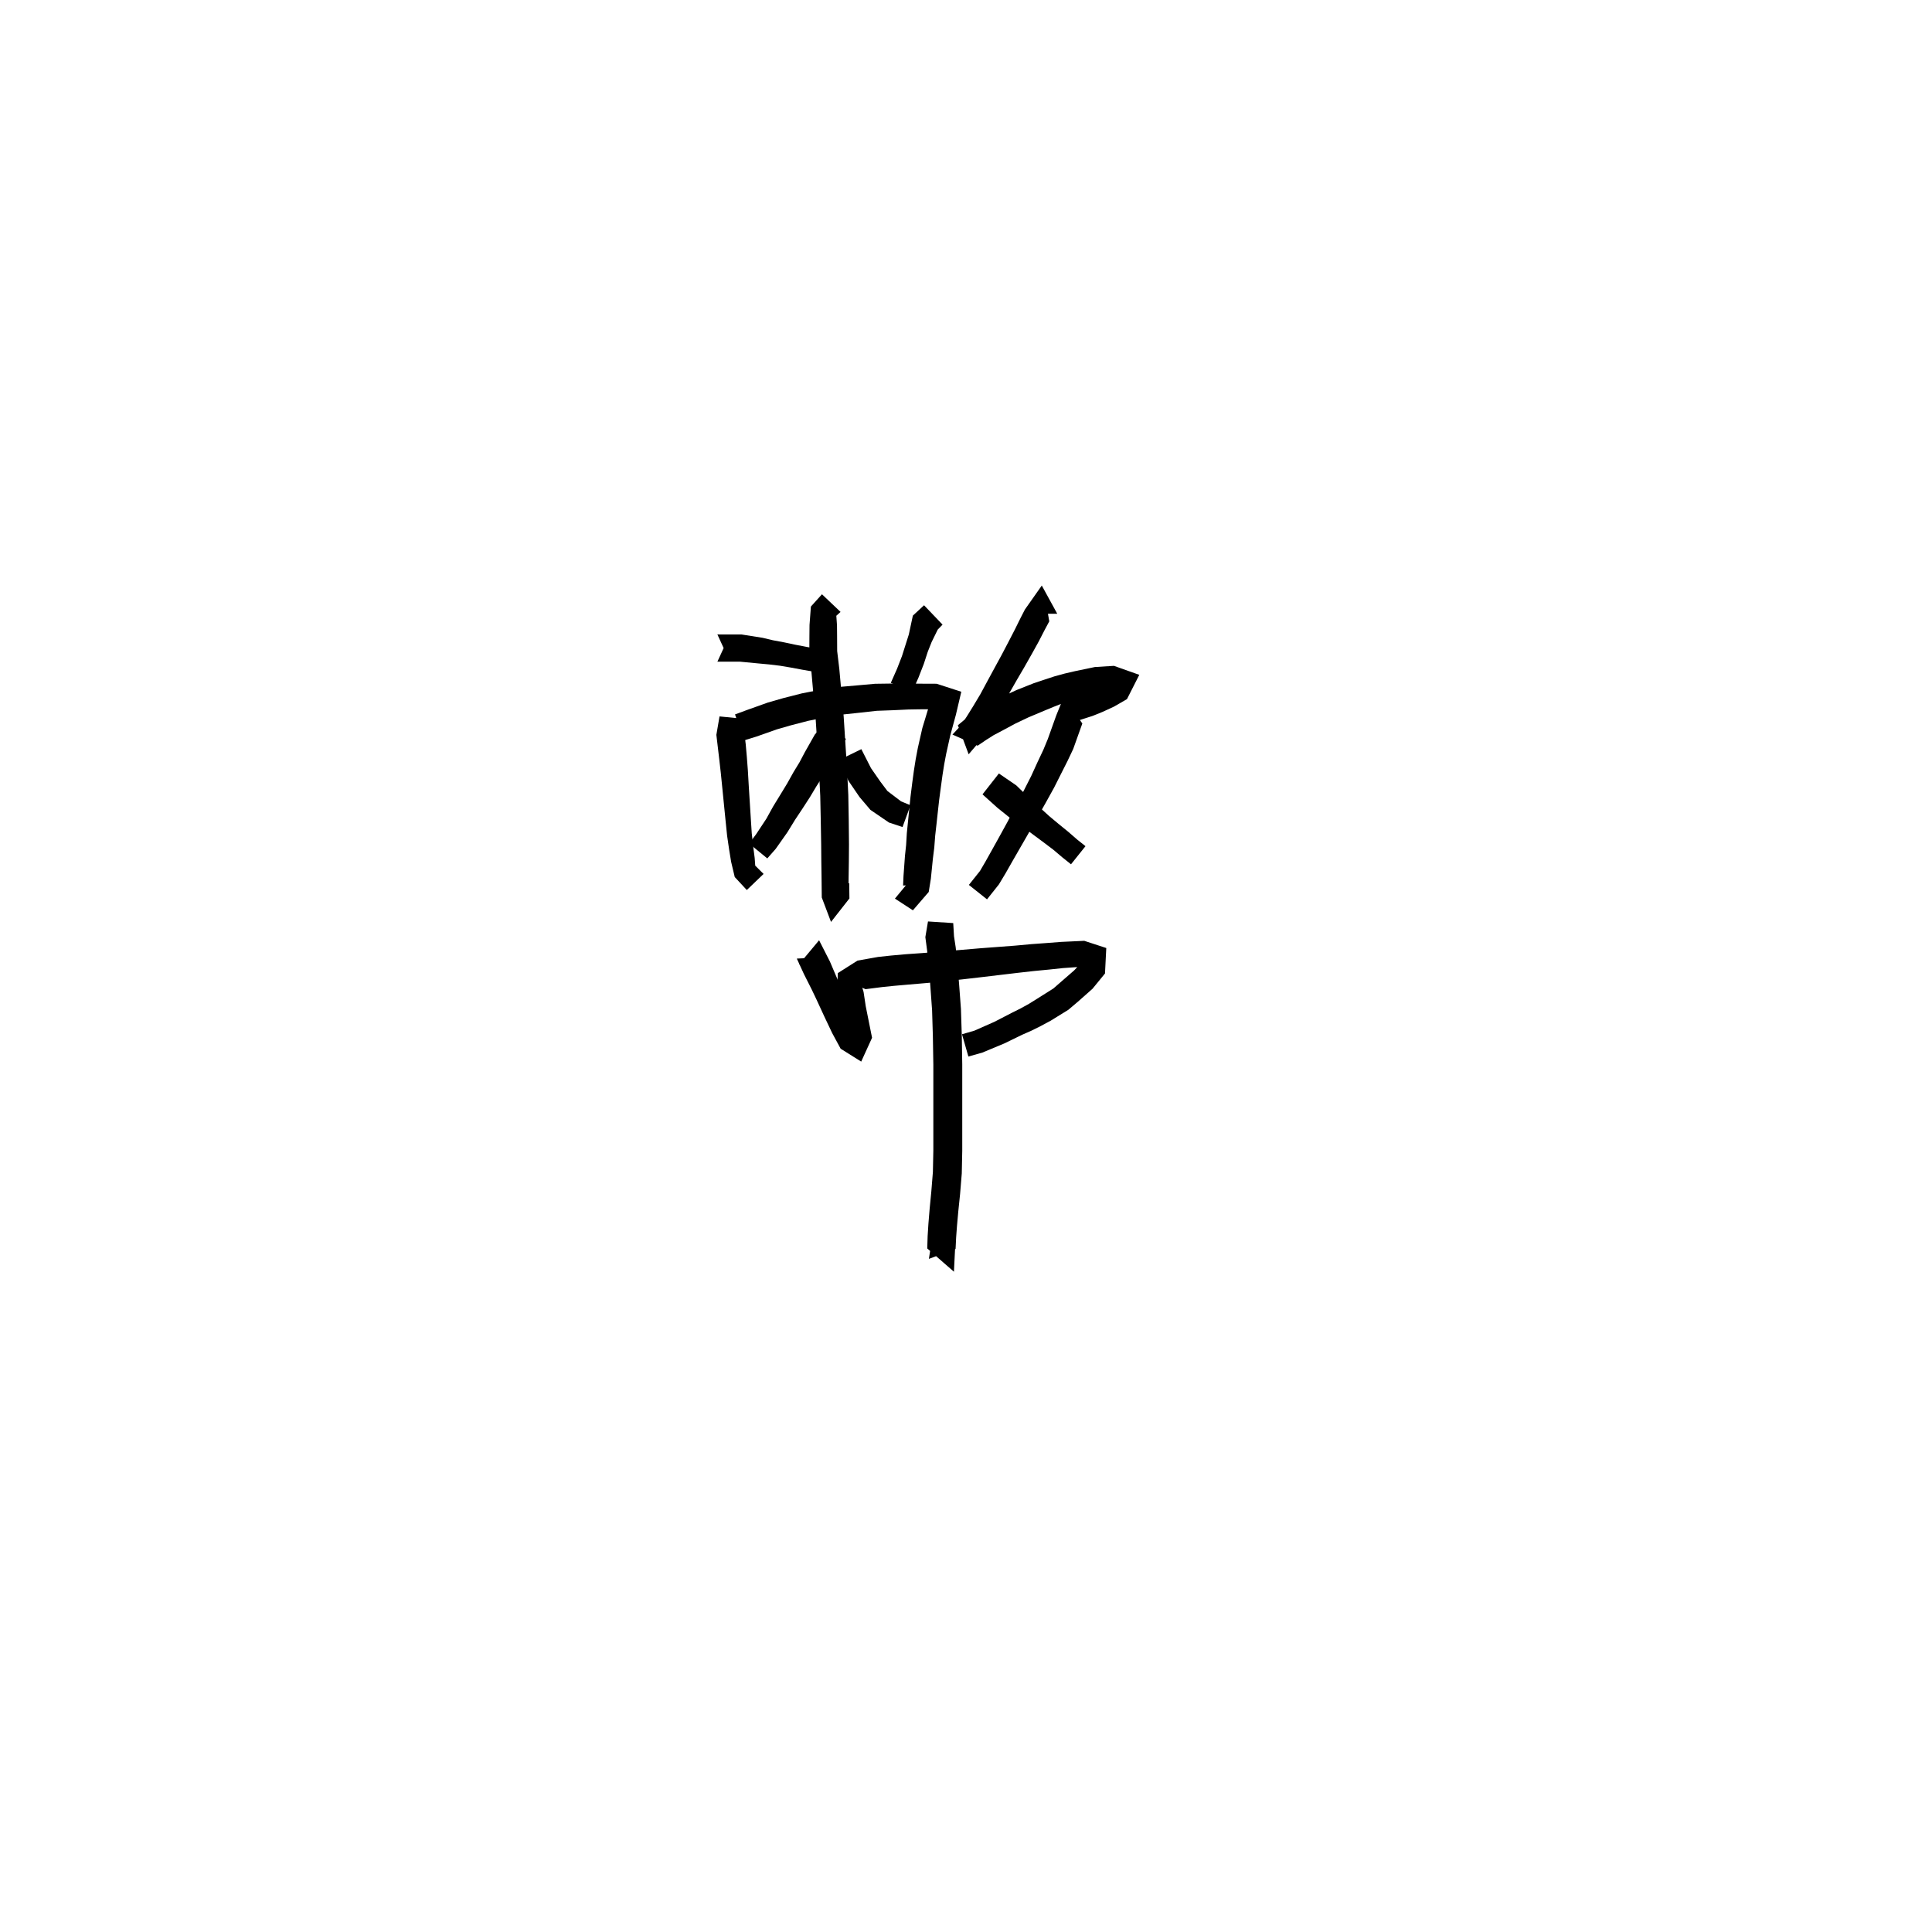
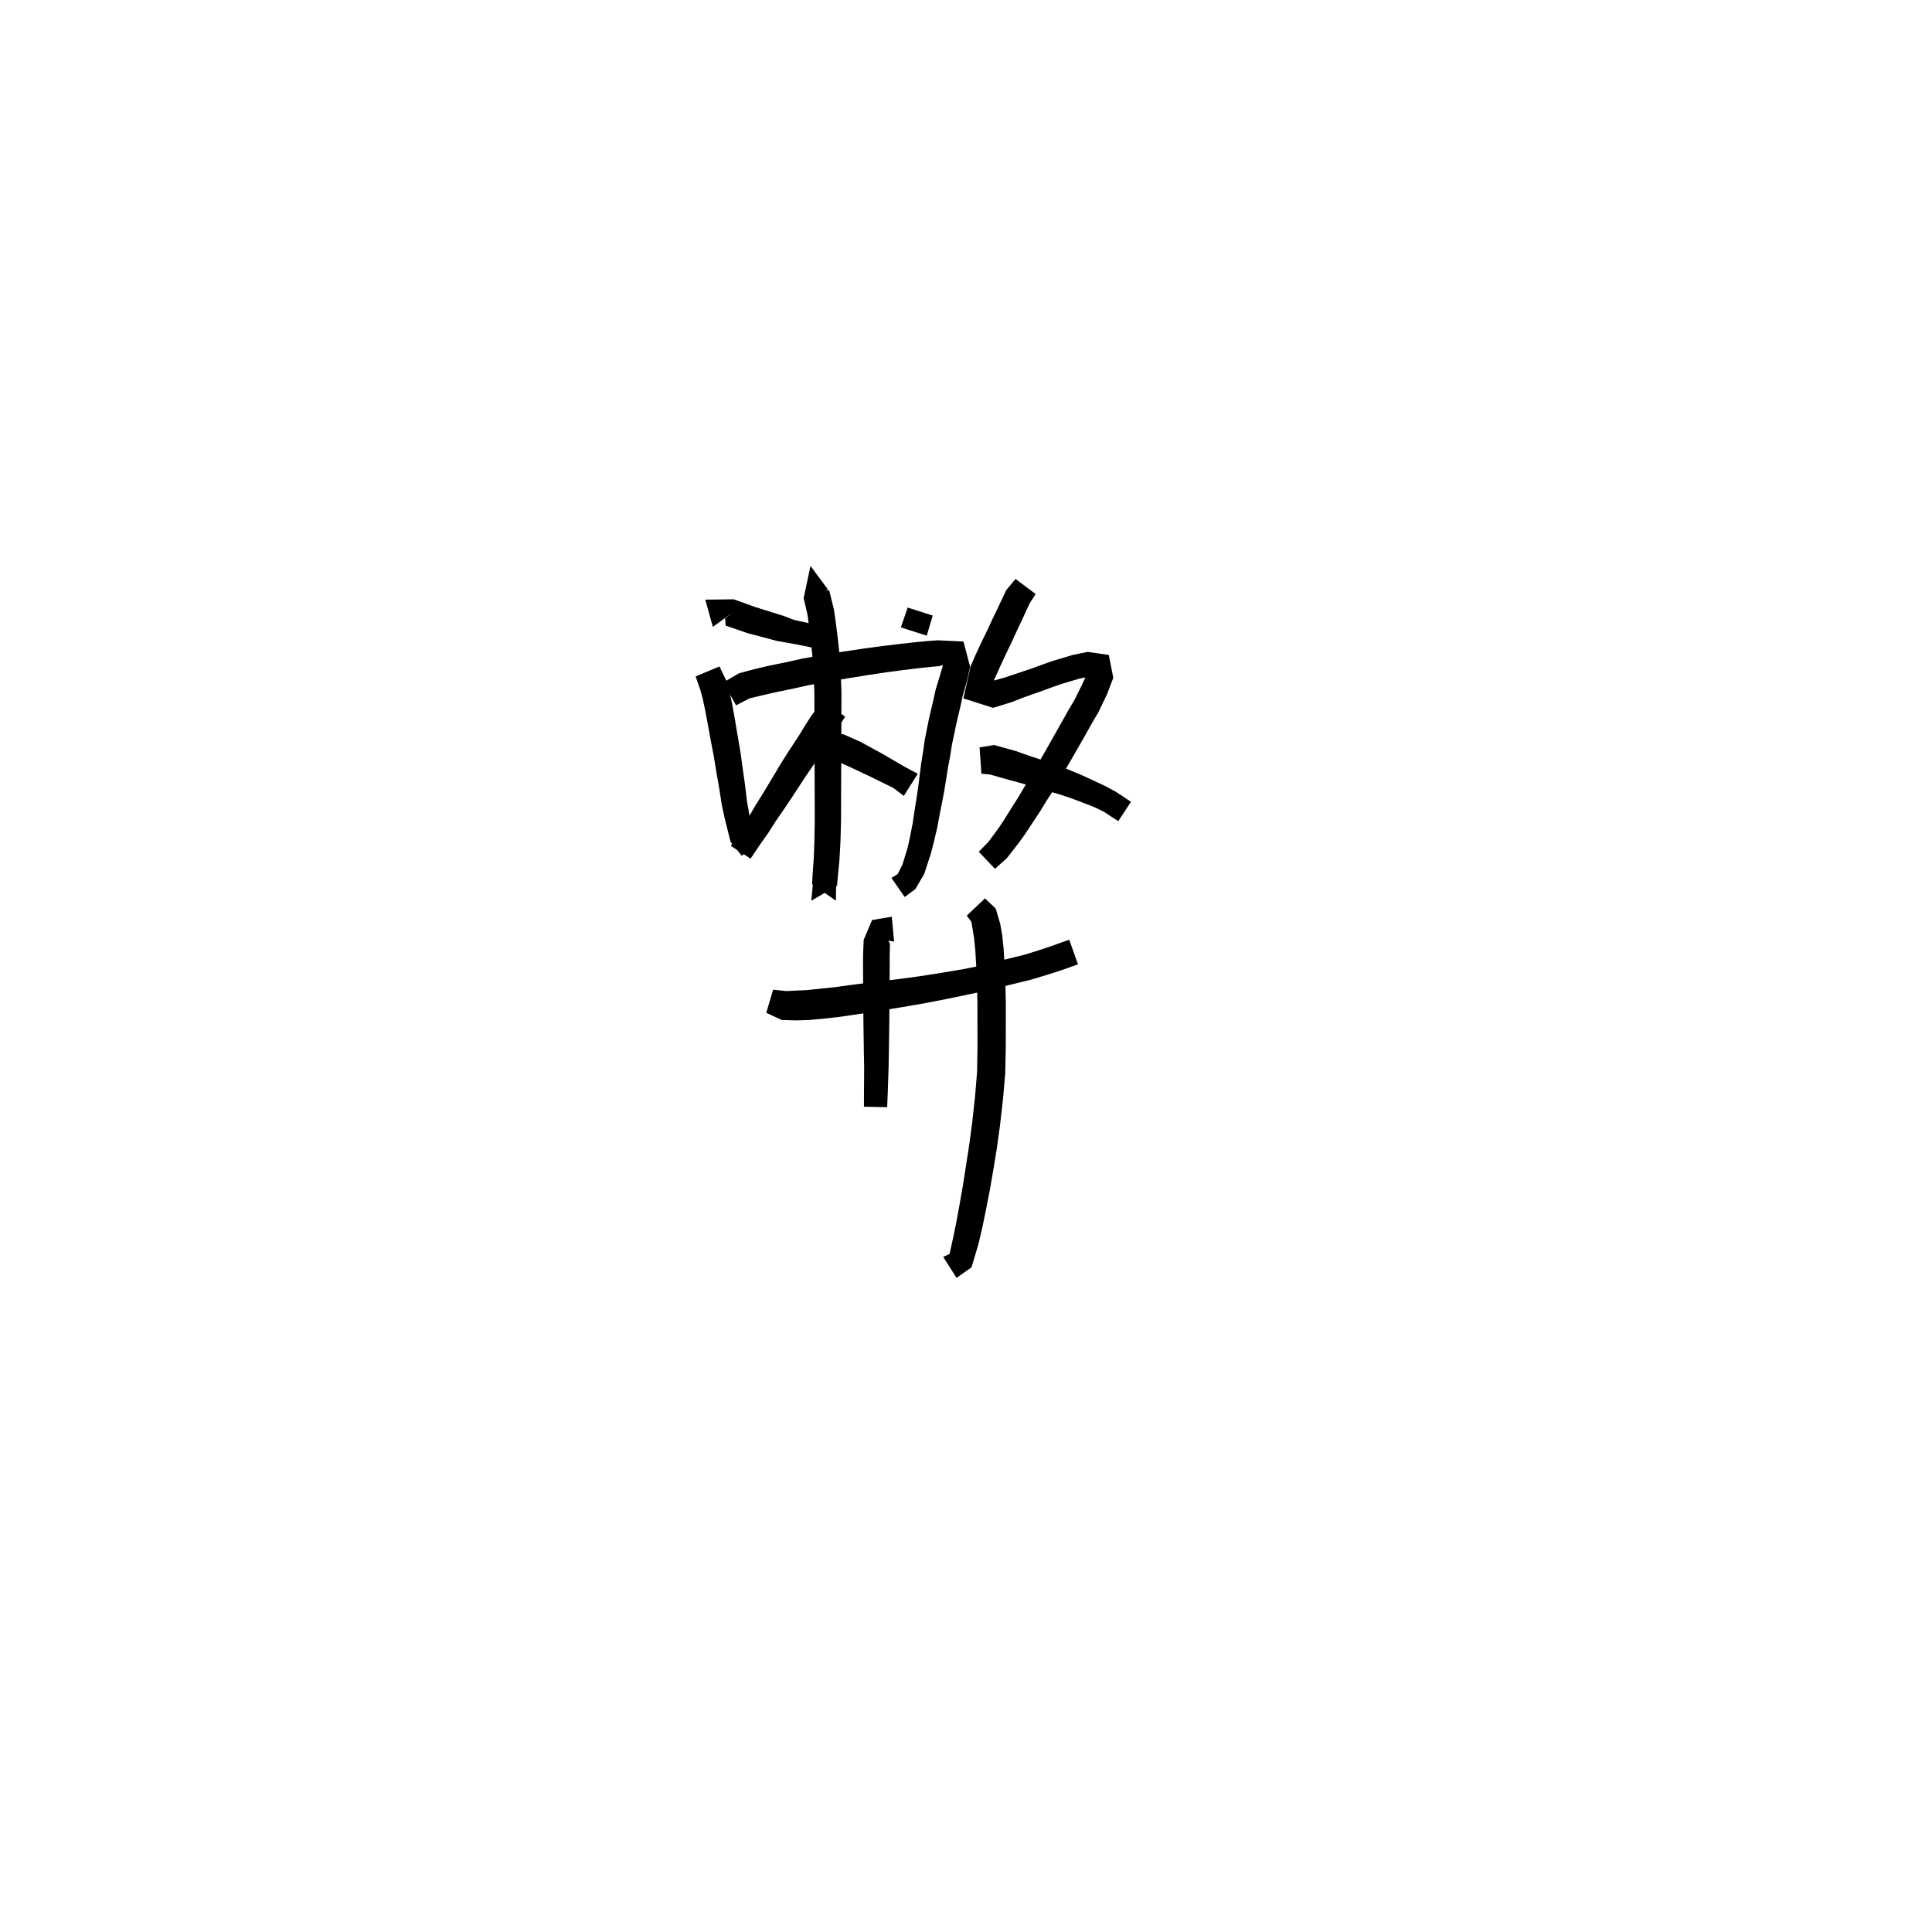
<svg xmlns="http://www.w3.org/2000/svg" width="300" height="300" viewBox="0 0 300 300">
-   <path d="M 111.727 111.244 L 111.237 114.108 L 111.465 116.036 L 111.688 117.921 L 111.922 119.993 L 112.173 122.479 L 112.415 124.918 L 112.659 127.356 L 112.905 129.772 L 113.22 131.929 L 113.53 133.825 L 114.091 136.188 L 115.963 138.204 L 118.569 135.704 L 117.273 134.417 L 117.186 133.226 L 116.955 131.419 L 116.73 129.372 L 116.58 127.033 L 116.427 124.592 L 116.274 122.151 L 116.128 119.632 L 115.966 117.499 L 115.794 115.556 L 115.625 114.181 L 115.676 111.639 Z" fill="black" />
-   <path d="M 115.5 114.977 L 117.465 114.373 L 120.595 113.266 L 122.791 112.633 L 125.478 111.934 L 128.074 111.411 L 130.809 110.955 L 133.589 110.658 L 136.142 110.374 L 138.582 110.285 L 141.063 110.17 L 142.744 110.141 L 145.339 110.129 L 145.725 109.137 L 144.334 109.383 L 143.22 113.056 L 142.525 116.119 L 142.185 117.914 L 141.906 119.687 L 141.651 121.57 L 141.386 123.703 L 141.192 125.584 L 141.003 127.487 L 140.812 129.379 L 140.702 131.212 L 140.521 132.915 L 140.295 136.025 L 140.231 137.507 L 141.5 137.436 L 141.267 136.751 L 138.963 139.535 L 141.755 141.352 L 144.212 138.503 L 144.545 136.432 L 144.858 133.336 L 145.074 131.611 L 145.216 129.765 L 145.421 127.953 L 145.628 126.052 L 145.83 124.23 L 146.105 122.159 L 146.354 120.338 L 146.616 118.682 L 146.924 117.05 L 147.561 114.181 L 148.428 110.998 L 149.27 107.416 L 145.443 106.173 L 142.744 106.162 L 141.003 106.132 L 138.479 106.142 L 135.877 106.178 L 133.173 106.42 L 130.263 106.674 L 127.309 107.118 L 124.503 107.671 L 121.644 108.399 L 119.231 109.092 L 116.023 110.237 L 114.135 110.935 Z" fill="black" />
-   <path d="M 127.635 92.279 L 125.915 94.185 L 125.702 97.049 L 125.685 98.854 L 125.674 101.366 L 125.994 104.277 L 126.311 107.886 L 126.65 111.548 L 126.9 115.473 L 127.17 119.612 L 127.368 123.579 L 127.445 127.293 L 127.512 131.166 L 127.535 133.851 L 127.568 136.028 L 127.604 139.361 L 129.04 143.156 L 131.897 139.511 L 131.868 137.154 L 128.268 137.154 L 128.239 139.402 L 130.844 139.586 L 131.74 139.152 L 131.776 136.028 L 131.809 133.851 L 131.831 131.131 L 131.791 127.221 L 131.724 123.428 L 131.526 119.362 L 131.256 115.193 L 131.002 111.21 L 130.656 107.49 L 130.325 103.842 L 129.996 101.097 L 129.985 98.854 L 129.969 97.107 L 129.864 95.616 L 130.52 95.02 Z" fill="black" />
-   <path d="M 113.305 98.583 L 111.396 102.746 L 114.89 102.743 L 117.849 103.026 L 119.416 103.171 L 121.113 103.374 L 122.799 103.658 L 124.595 103.993 L 126.462 104.318 L 127.084 100.773 L 125.242 100.448 L 123.473 100.107 L 121.738 99.74 L 120.014 99.418 L 118.412 99.037 L 115.141 98.52 L 111.396 98.516 L 113.305 102.679 Z" fill="black" />
-   <path d="M 143.485 93.986 L 141.748 95.594 L 141.121 98.522 L 140.635 100.054 L 140.057 101.879 L 139.3 103.831 L 138.325 106.034 L 141.617 107.49 L 142.623 105.215 L 143.45 103.088 L 144.061 101.209 L 144.655 99.713 L 145.612 97.76 L 146.36 96.992 Z" fill="black" />
-   <path d="M 128.132 112.236 L 126.524 114.064 L 124.963 116.821 L 124.163 118.338 L 123.2 119.923 L 122.236 121.651 L 121.169 123.406 L 120.049 125.232 L 118.997 127.136 L 117.393 129.564 L 116.323 130.981 L 119.146 133.293 L 120.453 131.807 L 122.269 129.23 L 123.45 127.306 L 124.599 125.578 L 125.764 123.78 L 126.781 122.079 L 127.799 120.511 L 128.728 118.975 L 130.191 116.477 L 131.356 114.752 Z" fill="black" />
-   <path d="M 130.243 118.042 L 131.767 121.275 L 133.475 123.773 L 135.158 125.757 L 138.044 127.726 L 140.146 128.423 L 141.38 125.041 L 139.917 124.436 L 137.798 122.827 L 136.708 121.382 L 135.247 119.276 L 133.747 116.328 Z" fill="black" />
-   <path d="M 164.168 95.301 L 161.769 90.922 L 159.144 94.65 L 158.458 95.987 L 157.614 97.698 L 156.666 99.535 L 155.525 101.713 L 154.443 103.699 L 153.324 105.762 L 152.237 107.781 L 151.155 109.591 L 150.118 111.265 L 149.16 112.703 L 147.897 114.065 L 151.806 115.792 L 153.134 114.891 L 154.292 114.158 L 155.797 113.361 L 157.722 112.328 L 159.711 111.385 L 162.199 110.339 L 163.711 109.715 L 165.093 109.169 L 166.502 108.686 L 167.915 108.259 L 170.68 107.571 L 172.975 107.229 L 173.542 106.359 L 172.684 105.765 L 171.368 106.463 L 169.852 107.1 L 168.509 107.514 L 165.085 108.455 L 164.023 111.065 L 162.697 114.771 L 162.01 116.433 L 161.111 118.336 L 160.123 120.503 L 158.996 122.721 L 157.663 125.303 L 156.442 127.622 L 155.211 129.861 L 154.039 131.971 L 153.01 133.811 L 152.17 135.246 L 150.446 137.41 L 153.263 139.652 L 155.104 137.336 L 156.137 135.618 L 157.197 133.754 L 158.401 131.66 L 159.691 129.42 L 160.991 127.109 L 162.43 124.561 L 163.68 122.3 L 164.781 120.113 L 165.754 118.187 L 166.651 116.295 L 168.063 112.344 L 167.685 111.801 L 169.662 111.165 L 171.237 110.528 L 172.997 109.714 L 174.995 108.561 L 176.909 104.788 L 172.975 103.393 L 170.013 103.576 L 166.944 104.215 L 165.332 104.588 L 163.716 105.031 L 162.181 105.536 L 160.524 106.089 L 157.863 107.144 L 155.638 108.178 L 153.602 109.272 L 151.938 110.177 L 150.467 111.17 L 148.734 112.622 L 150.411 117.126 L 152.173 115.06 L 153.339 113.345 L 154.427 111.591 L 155.577 109.697 L 156.723 107.637 L 157.873 105.621 L 159.024 103.654 L 160.259 101.477 L 161.292 99.611 L 162.176 97.893 L 162.931 96.478 L 162.682 95.05 L 160.283 95.301 Z" fill="black" />
-   <path d="M 152.562 123.35 L 154.901 125.451 L 157.29 127.372 L 158.87 128.428 L 160.509 129.661 L 162.077 130.821 L 163.58 131.961 L 164.966 133.135 L 166.305 134.206 L 168.553 131.394 L 167.264 130.364 L 165.877 129.16 L 164.355 127.922 L 162.898 126.705 L 161.368 125.311 L 160.031 124.114 L 157.81 121.956 L 155.108 120.104 Z" fill="black" />
-   <path d="M 127.93 148.647 L 123.729 148.849 L 124.823 151.231 L 126.062 153.691 L 126.757 155.147 L 128.006 157.853 L 129.229 160.433 L 130.536 162.844 L 133.728 164.844 L 135.413 161.146 L 134.43 156.242 L 134.098 154.041 L 133.902 153.38 L 134.4 153.599 L 136.993 153.269 L 138.811 153.082 L 141.031 152.887 L 143.61 152.667 L 146.467 152.382 L 149.372 152.083 L 152.615 151.708 L 155.307 151.387 L 158.007 151.066 L 160.566 150.777 L 162.929 150.551 L 165.071 150.323 L 168.365 150.091 L 168.513 149.372 L 168.028 149.37 L 166.798 150.679 L 164.713 152.494 L 163.568 153.492 L 161.059 155.073 L 159.772 155.876 L 158.473 156.592 L 157.111 157.272 L 154.394 158.676 L 151.293 160.045 L 149.378 160.599 L 150.37 164.059 L 152.56 163.437 L 155.941 162.028 L 158.77 160.654 L 160.181 160.033 L 161.655 159.297 L 163.141 158.499 L 165.889 156.802 L 167.372 155.548 L 169.645 153.534 L 171.583 151.164 L 171.783 147.208 L 168.365 146.09 L 164.782 146.258 L 162.567 146.429 L 160.176 146.604 L 157.586 146.841 L 154.884 147.045 L 152.174 147.25 L 148.935 147.525 L 146.043 147.752 L 143.21 147.993 L 140.64 148.173 L 138.358 148.378 L 136.36 148.592 L 133.155 149.163 L 130.087 151.108 L 130 154.526 L 130.604 157.079 L 131.745 161.41 L 132.242 161.515 L 133.706 161.013 L 132.636 158.82 L 131.626 156.269 L 130.498 153.57 L 130.005 151.973 L 128.868 149.304 L 127.188 146.005 L 124.032 149.785 Z" fill="black" />
-   <path d="M 144.097 143.084 L 143.688 145.517 L 143.967 147.635 L 144.228 150.069 L 144.474 153.263 L 144.735 156.9 L 144.856 160.93 L 144.928 165.312 L 144.928 169.774 L 144.928 174.128 L 144.928 178.65 L 144.859 181.987 L 144.616 185 L 144.355 187.696 L 144.163 190.033 L 144.043 191.939 L 143.983 193.861 L 148.126 197.473 L 148.322 193.534 L 144.584 193.209 L 144.24 195.476 L 148.383 193.933 L 148.467 192.177 L 148.599 190.379 L 148.803 188.112 L 149.082 185.402 L 149.344 182.209 L 149.418 178.69 L 149.418 174.128 L 149.418 169.774 L 149.418 165.276 L 149.346 160.825 L 149.215 156.672 L 148.936 152.927 L 148.677 149.664 L 148.399 147.093 L 148.137 145.382 L 148.017 143.336 Z" fill="black" />
+   <path d="M 108.016 105.033 L 108.779 107.23 L 109.107 108.452 L 109.488 110.218 L 109.882 112.344 L 110.354 114.917 L 110.841 117.453 L 111.269 120.063 L 111.703 122.547 L 112.075 124.948 L 112.531 127.071 L 113.436 130.699 L 115.184 132.889 L 118.016 130.609 L 116.884 129.22 L 116.312 126.267 L 115.976 124.312 L 115.699 121.957 L 115.341 119.436 L 114.977 116.766 L 114.528 114.172 L 114.099 111.591 L 113.701 109.387 L 113.29 107.449 L 112.825 105.769 L 111.716 103.486 Z" fill="black" />
+   <path d="M 114.294 109.529 L 116.365 108.451 L 118.095 108.031 L 120.292 107.519 L 122.858 106.995 L 125.529 106.401 L 128.447 105.879 L 131.539 105.347 L 134.877 104.805 L 137.671 104.388 L 140.219 104.051 L 142.443 103.78 L 144.39 103.571 L 145.838 103.439 L 147.366 102.972 L 146.475 103.122 L 146.037 104.617 L 145.287 107.075 L 144.943 108.66 L 144.275 111.495 L 143.944 113.12 L 143.602 114.821 L 143.359 116.571 L 143.041 118.558 L 142.808 120.379 L 142.578 122.195 L 142.297 124.085 L 141.992 126.006 L 141.71 127.89 L 141.296 130.005 L 140.956 131.558 L 140.128 134.279 L 139.381 135.73 L 138.422 136.327 L 140.476 139.283 L 142.145 138.053 L 143.523 135.675 L 144.532 132.59 L 144.984 130.84 L 145.506 128.627 L 145.873 126.681 L 146.252 124.774 L 146.619 122.835 L 146.929 120.972 L 147.2 119.215 L 147.567 117.248 L 147.828 115.57 L 148.169 113.992 L 148.487 112.44 L 149.152 109.62 L 149.455 108.176 L 150.146 105.754 L 150.644 103.546 L 149.609 99.617 L 145.592 99.425 L 144.015 99.543 L 142 99.735 L 139.723 99.989 L 137.122 100.303 L 134.262 100.687 L 130.866 101.196 L 127.728 101.714 L 124.704 102.244 L 121.973 102.85 L 119.39 103.378 L 117.086 103.917 L 114.746 104.547 L 112.317 105.973 Z" fill="black" />
+   <path d="M 128.566 91.54 L 125.855 87.874 L 124.791 92.871 L 125.387 95.446 L 125.609 97.148 L 125.871 99.299 L 126.132 101.678 L 126.326 104.512 L 126.452 107.466 L 126.462 110.979 L 126.473 114.87 L 126.488 118.962 L 126.503 123.041 L 126.515 127.313 L 126.46 130.557 L 126.363 133.261 L 126.196 135.545 L 126.097 137.291 L 129.799 139.857 L 129.833 137.315 L 126.234 137.119 L 125.98 139.857 L 129.97 137.543 L 130.123 135.861 L 130.352 133.515 L 130.507 130.689 L 130.596 127.352 L 130.608 123.041 L 130.623 118.962 L 130.638 114.87 L 130.65 110.979 L 130.659 107.385 L 130.534 104.282 L 130.331 101.311 L 130.052 98.81 L 129.774 96.607 L 129.491 94.63 L 128.755 91.65 L 125.855 91.917 L 125.124 92.981 Z" fill="black" />
+   <path d="M 113.796 95.089 L 112.589 96.039 L 112.682 97.142 L 116.035 98.305 L 120.68 99.533 L 122.52 99.851 L 124.5 100.227 L 126.443 100.625 L 128.462 100.956 L 129.045 97.404 L 127.103 97.084 L 125.229 96.681 L 123.355 96.282 L 121.775 95.673 L 117.309 94.273 L 113.928 93.06 L 109.52 93.112 L 110.69 97.34 Z" fill="black" />
+   <path d="M 140.944 94.343 L 139.889 97.425 L 143.906 98.707 L 144.832 95.584 Z" fill="black" />
+   <path d="M 127.714 108.846 L 125.97 111.166 L 125.074 112.554 L 124.042 114.253 L 122.697 116.288 L 121.32 118.45 L 119.913 120.808 L 118.518 123.122 L 117.171 125.287 L 116.037 127.291 L 114.918 129.072 L 113.483 131.339 L 116.548 133.335 L 118.03 131.123 L 119.288 129.35 L 120.53 127.401 L 121.957 125.337 L 123.478 123.046 L 124.952 120.774 L 126.347 118.732 L 127.776 116.689 L 128.868 114.959 L 129.7 113.695 L 131.234 111.285 Z" fill="black" />
+   <path d="M 128.216 117.685 L 129.706 118.095 L 131.796 119.019 L 135.153 120.599 L 138.726 122.358 L 140.344 123.583 L 142.515 120.146 L 140.568 119.119 L 137.011 117.049 L 133.634 115.201 L 130.97 114.022 L 128.751 113.907 Z" fill="black" />
+   <path d="M 157.692 89.903 L 156.253 91.626 L 154.91 94.47 L 154.112 96.123 L 153.265 97.954 L 152.271 99.989 L 151.462 101.739 L 150.724 103.439 L 149.597 108.446 L 154.196 109.915 L 157.21 108.988 L 158.718 108.382 L 160.205 107.851 L 161.753 107.311 L 163.34 106.72 L 164.78 106.218 L 167.584 105.382 L 169.292 105.04 L 169.416 104.569 L 168.865 104.433 L 168.116 106.109 L 166.839 108.695 L 166.015 110.073 L 165.16 111.606 L 164.229 113.253 L 163.264 114.965 L 162.143 116.941 L 161.156 118.672 L 160.205 120.407 L 159.117 122.103 L 158.068 123.888 L 156.984 125.586 L 155.832 127.43 L 154.992 128.683 L 153.465 130.747 L 151.981 132.264 L 154.501 134.913 L 156.33 133.276 L 158.116 130.987 L 159.112 129.612 L 160.337 127.753 L 161.486 126.022 L 162.562 124.253 L 163.706 122.521 L 164.736 120.703 L 165.73 119.005 L 166.877 117.027 L 167.857 115.311 L 168.798 113.655 L 169.635 112.16 L 170.54 110.635 L 171.892 107.816 L 172.871 105.262 L 172.177 101.698 L 168.879 101.228 L 166.626 101.686 L 163.633 102.576 L 162.047 103.125 L 160.466 103.711 L 158.952 104.222 L 157.415 104.742 L 156.006 105.212 L 153.618 105.862 L 153.607 107.181 L 154.714 104.805 L 155.309 103.477 L 156.083 101.799 L 157.07 99.755 L 157.916 97.908 L 158.702 96.257 L 159.88 93.696 L 160.818 92.241 Z" fill="black" />
+   <path d="M 152.395 120.148 L 153.69 120.258 L 156.43 121.03 L 158.326 121.549 L 160.247 122.087 L 162.23 122.7 L 164.261 123.269 L 166.184 123.895 L 168.069 124.61 L 170.018 125.371 L 171.395 126.044 L 173.643 127.51 L 175.619 124.502 L 173.259 122.94 L 171.575 122.036 L 169.562 121.096 L 167.63 120.209 L 165.592 119.384 L 163.554 118.652 L 161.575 117.939 L 159.643 117.3 L 157.723 116.618 L 154.377 115.689 L 152.107 116.049 Z" fill="black" />
+   <path d="M 118.985 157.263 L 121.374 158.378 L 123.519 158.447 L 125.469 158.396 L 127.676 158.201 L 130.161 157.927 L 133.041 157.508 L 136.274 157.002 L 140.037 156.393 L 143.485 155.799 L 146.949 155.131 L 150.406 154.411 L 153.687 153.708 L 156.771 152.935 L 160.045 152.135 L 162.505 151.396 L 164.594 150.731 L 167.392 149.744 L 166.026 145.911 L 163.278 146.901 L 161.298 147.561 L 159.005 148.274 L 155.797 149.051 L 152.795 149.854 L 149.63 150.478 L 146.209 151.059 L 142.795 151.592 L 139.401 152.049 L 135.638 152.491 L 132.389 152.911 L 129.579 153.293 L 127.203 153.544 L 125.161 153.75 L 123.438 153.824 L 122.125 153.892 L 120.049 153.681 Z" fill="black" />
+   <path d="M 138.474 142.348 L 135.413 142.862 L 134.113 145.944 L 134.014 148.376 L 134.012 150.004 L 134.02 151.844 L 134.031 154.083 L 134.052 156.398 L 134.075 158.763 L 134.108 161.203 L 134.143 163.58 L 134.185 165.734 L 134.161 169.348 L 134.153 171.849 L 137.759 171.927 L 137.859 169.424 L 137.979 165.781 L 138.021 163.58 L 138.055 161.203 L 138.089 158.763 L 138.112 156.398 L 138.132 154.083 L 138.144 151.844 L 138.152 150.004 L 138.15 148.455 L 138.195 146.557 L 137.939 146.061 L 138.839 146.199 Z" fill="black" />
+   <path d="M 150.116 142.189 L 150.822 143.114 L 151.053 144.394 L 151.265 145.735 L 151.443 147.539 L 151.58 149.853 L 151.703 152.78 L 151.775 155.76 L 151.777 159.163 L 151.784 162.77 L 151.723 166.431 L 151.414 170.161 L 150.961 174.327 L 150.509 177.704 L 150.005 180.967 L 149.514 184.11 L 149.008 186.989 L 148.522 189.664 L 147.981 192.303 L 147.451 194.711 L 146.463 195.17 L 148.532 198.43 L 150.857 196.787 L 151.911 193.264 L 152.558 190.498 L 153.117 187.768 L 153.691 184.841 L 154.244 181.653 L 154.785 178.334 L 155.269 174.855 L 155.753 170.588 L 156.091 166.66 L 156.174 162.813 L 156.182 159.163 L 156.184 155.71 L 156.112 152.634 L 155.983 149.63 L 155.831 147.189 L 155.613 145.165 L 155.32 143.478 L 154.616 141.08 L 152.945 139.502 Z" fill="black" />
</svg>
